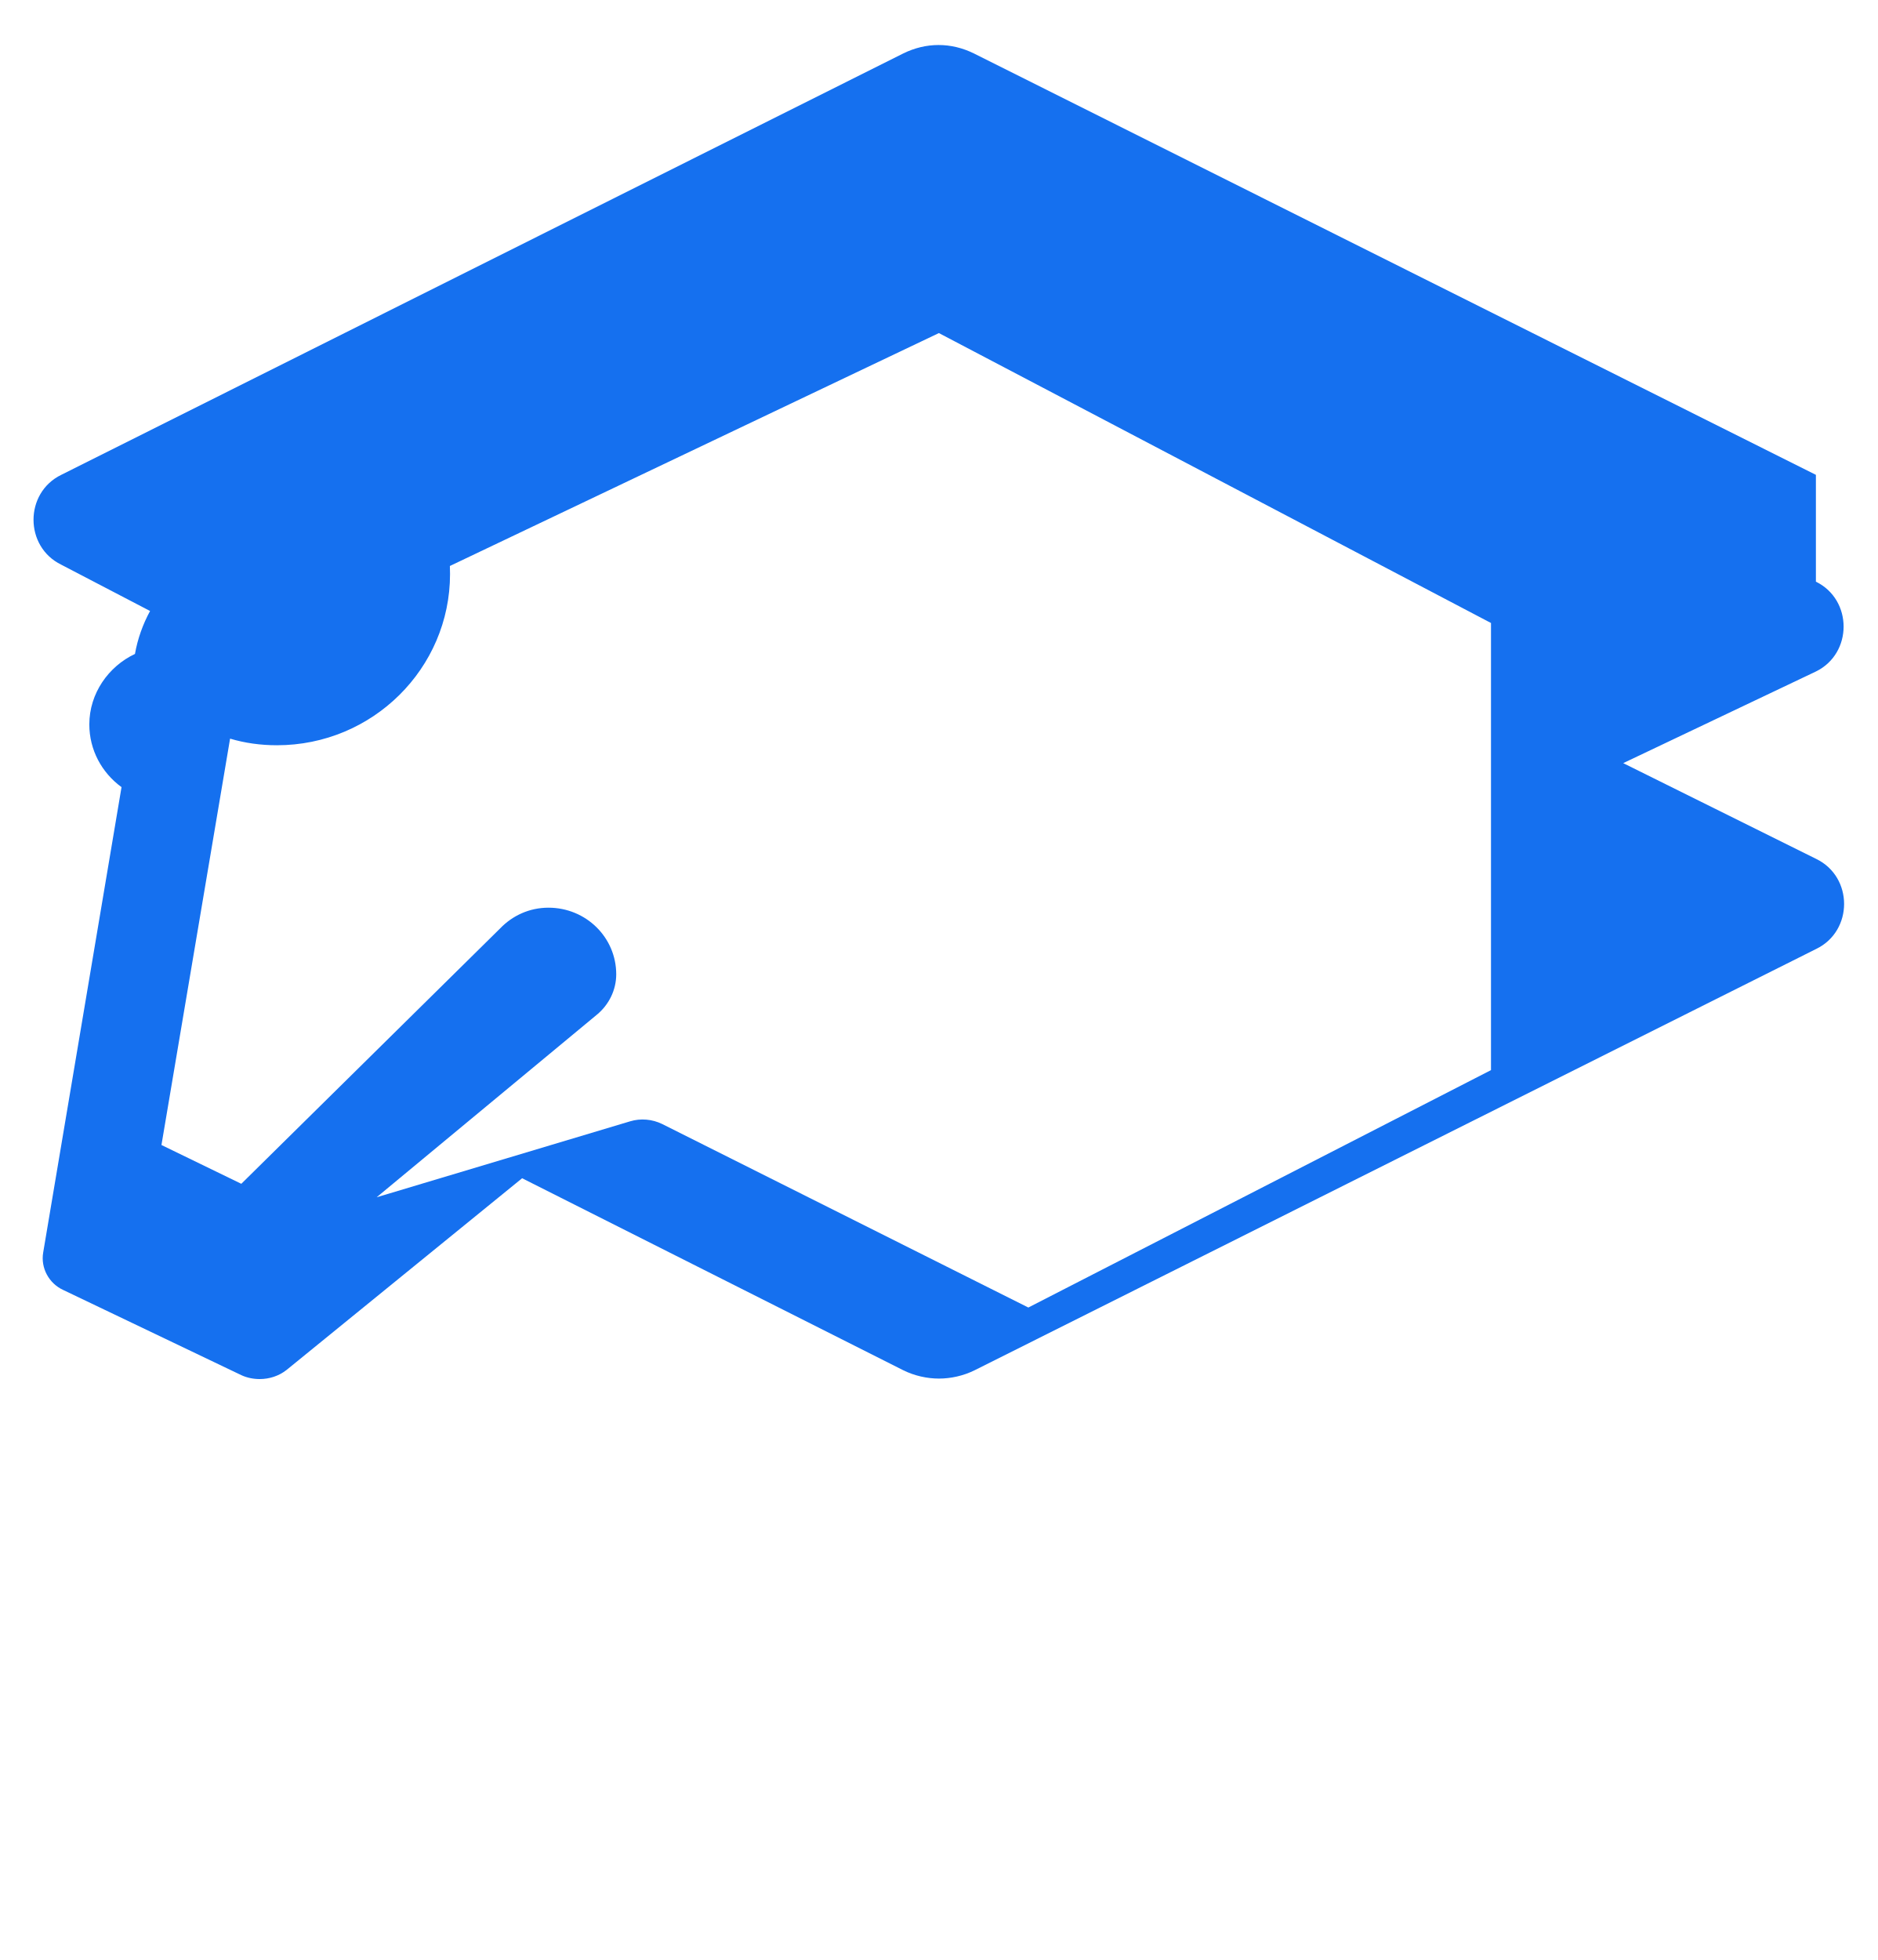
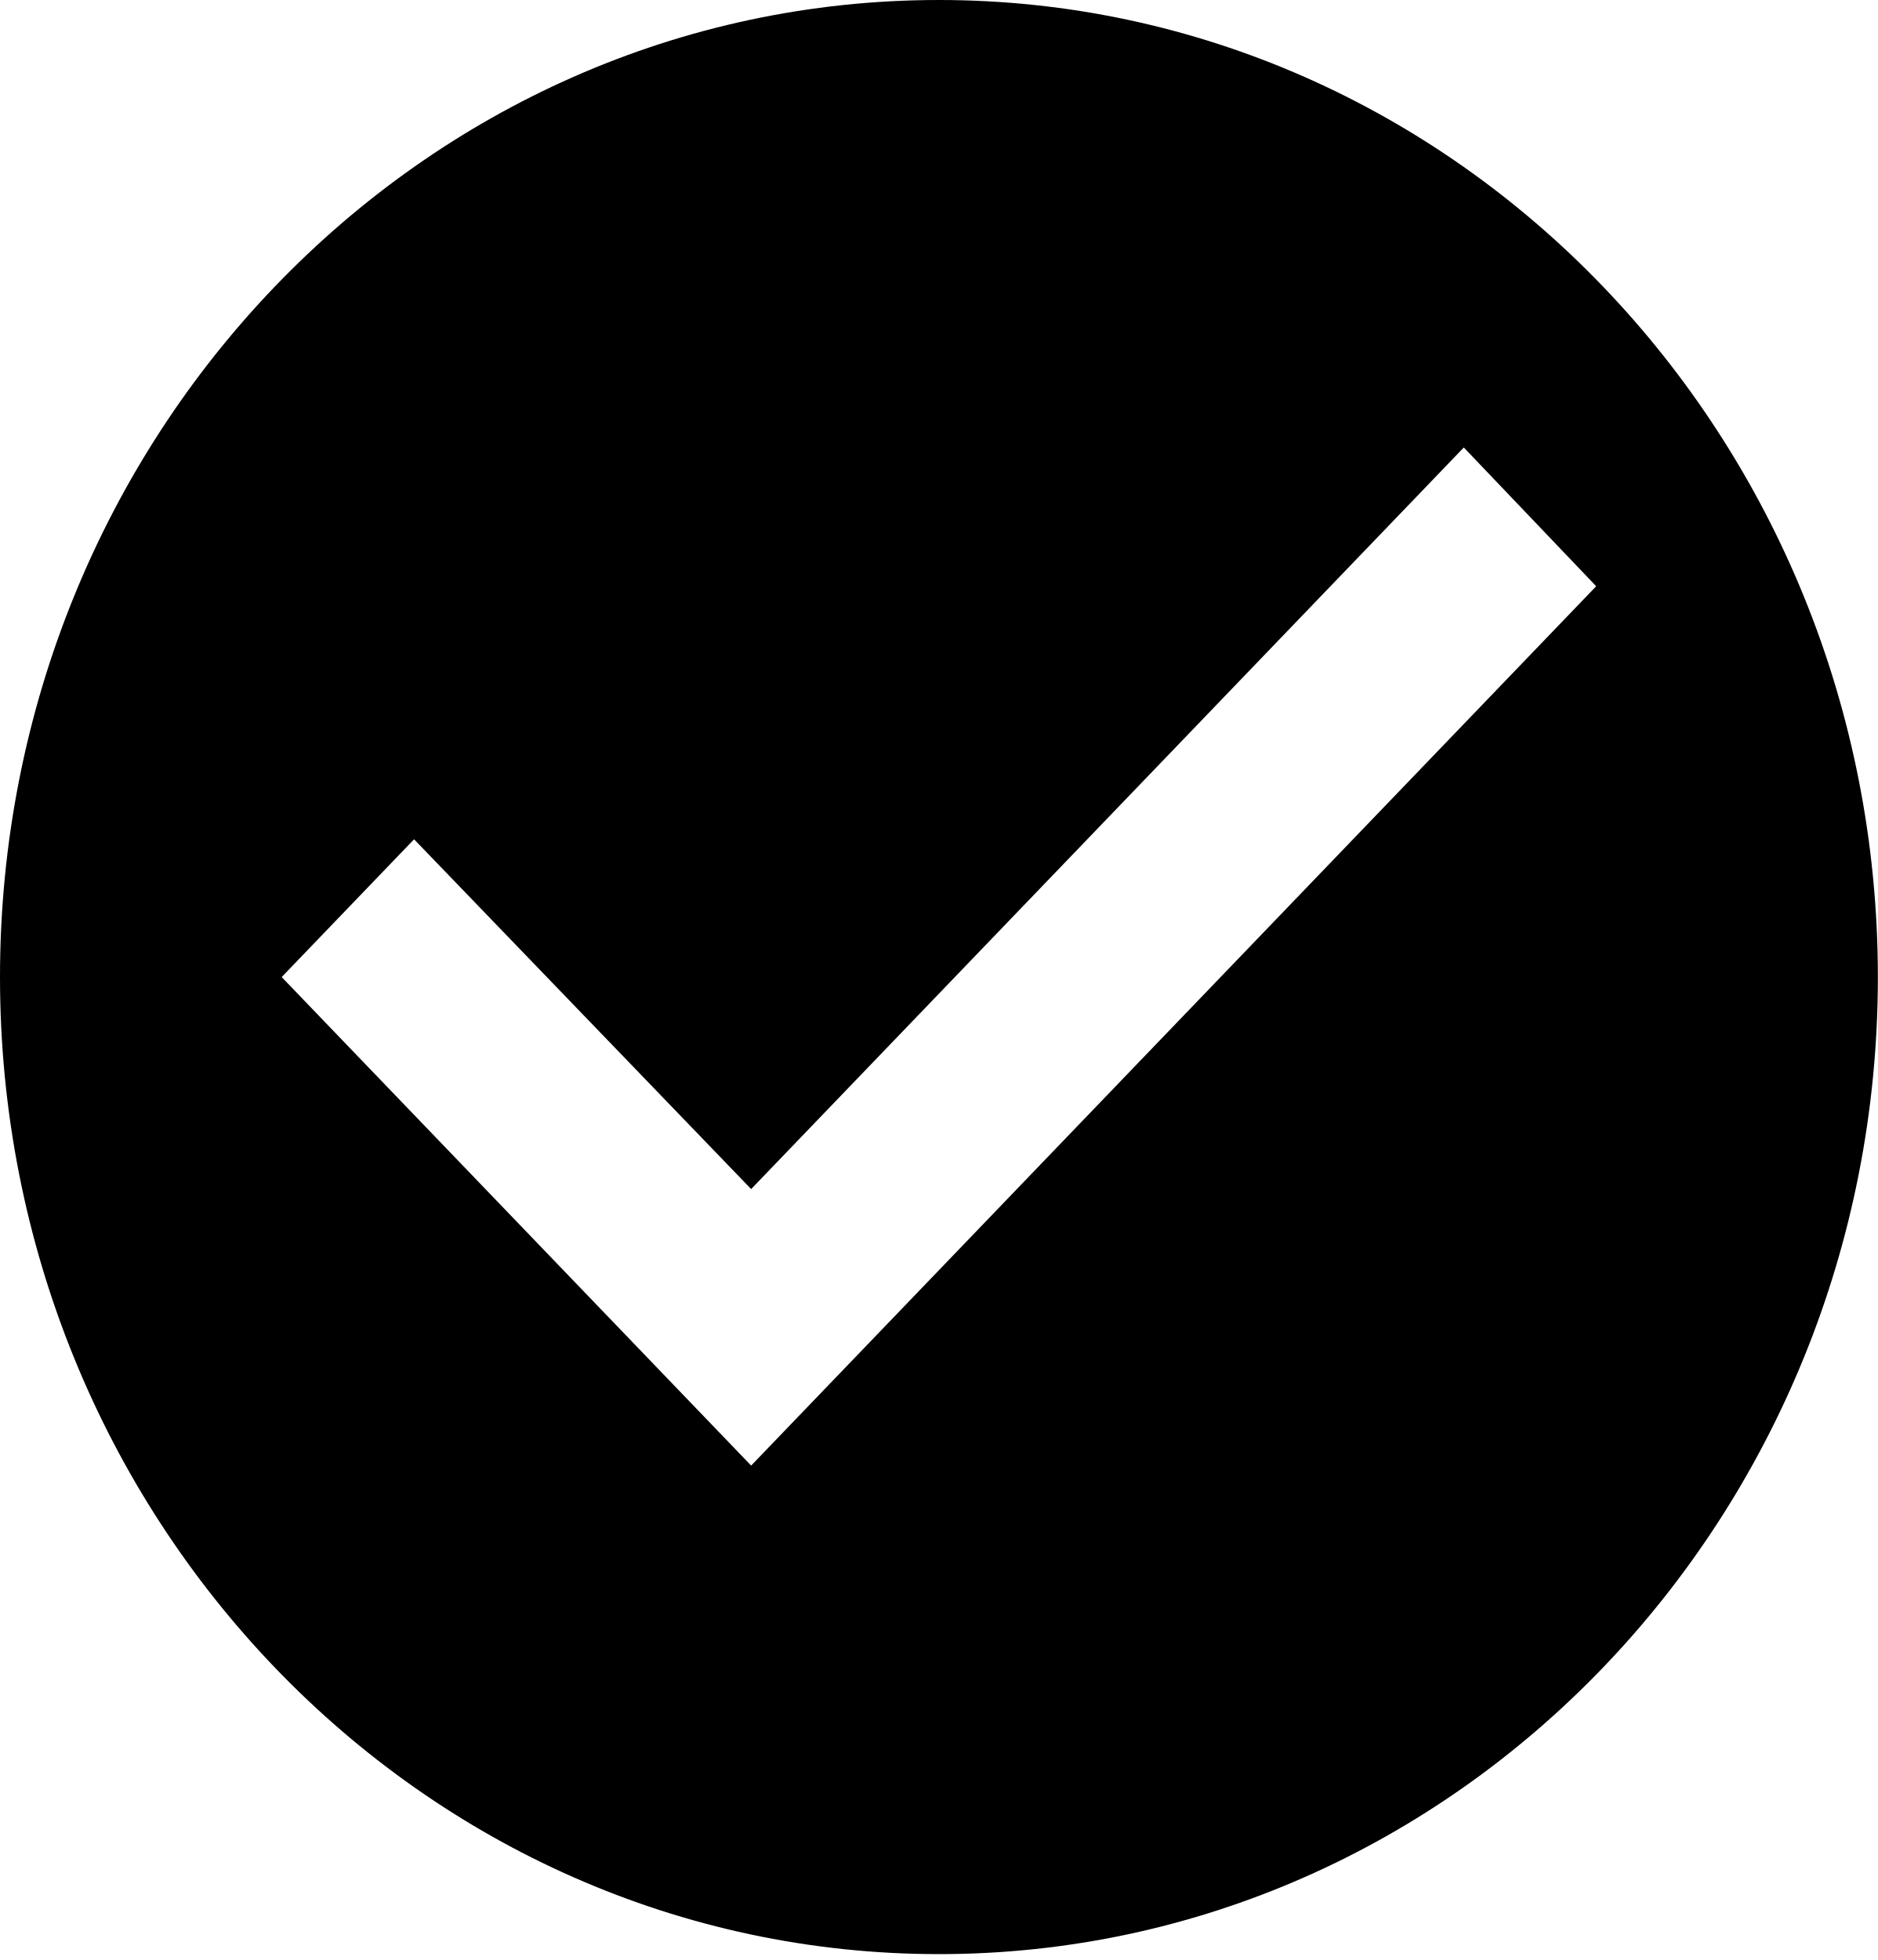
- <svg xmlns="http://www.w3.org/2000/svg" width="46" height="48" viewBox="0 0 46 48" fill="none">
-   <path d="M44.482 11.629L23.861 1.311C23.298 1.033 22.684 1.033 22.122 1.311L1.5 11.629C0.595 12.071 0.595 13.387 1.5 13.829L3.676 14.963C3.5 15.287 3.372 15.641 3.306 16.015C2.659 16.319 2.188 16.979 2.188 17.741C2.188 18.365 2.492 18.923 2.977 19.277L1.058 30.673C0.992 31.055 1.202 31.431 1.544 31.589L5.911 33.677C6.053 33.743 6.211 33.773 6.361 33.773C6.598 33.773 6.83 33.698 7.018 33.551L12.79 28.855L22.122 33.555C22.403 33.695 22.714 33.761 23.001 33.761C23.288 33.761 23.598 33.695 23.879 33.555L44.494 23.237C45.399 22.795 45.399 21.479 44.494 21.037L39.762 18.689L44.482 16.445C45.387 16.003 45.387 14.687 44.482 14.245V11.629ZM36.523 26.207L25.19 32.021L16.221 27.527C15.976 27.407 15.692 27.383 15.435 27.461L9.226 29.321L14.619 24.851C14.919 24.605 15.095 24.241 15.095 23.861C15.095 22.957 14.355 22.229 13.435 22.229C12.971 22.229 12.555 22.421 12.251 22.737L5.911 28.991L3.955 28.041L5.636 18.089C5.996 18.197 6.384 18.251 6.784 18.251C9.124 18.251 11.024 16.371 11.024 14.057C11.024 13.991 11.022 13.927 11.02 13.861L22.999 8.157L36.523 15.257V26.207Z" fill="#1570EF" />
+ <svg xmlns="http://www.w3.org/2000/svg" width="46" height="48" fill="none" viewBox="0 0 46 48">
+   <path fill="#000" d="M23 0C10.304 0 0 10.72 0 23.928C0 37.136 10.304 47.856 23 47.856C35.696 47.856 46 37.136 46 23.928C46 10.72 35.696 0 23 0ZM18.4 35.892L6.9 23.928L10.143 20.554L18.4 29.12L35.857 10.959L39.1 14.357L18.4 35.892Z" />
</svg>
